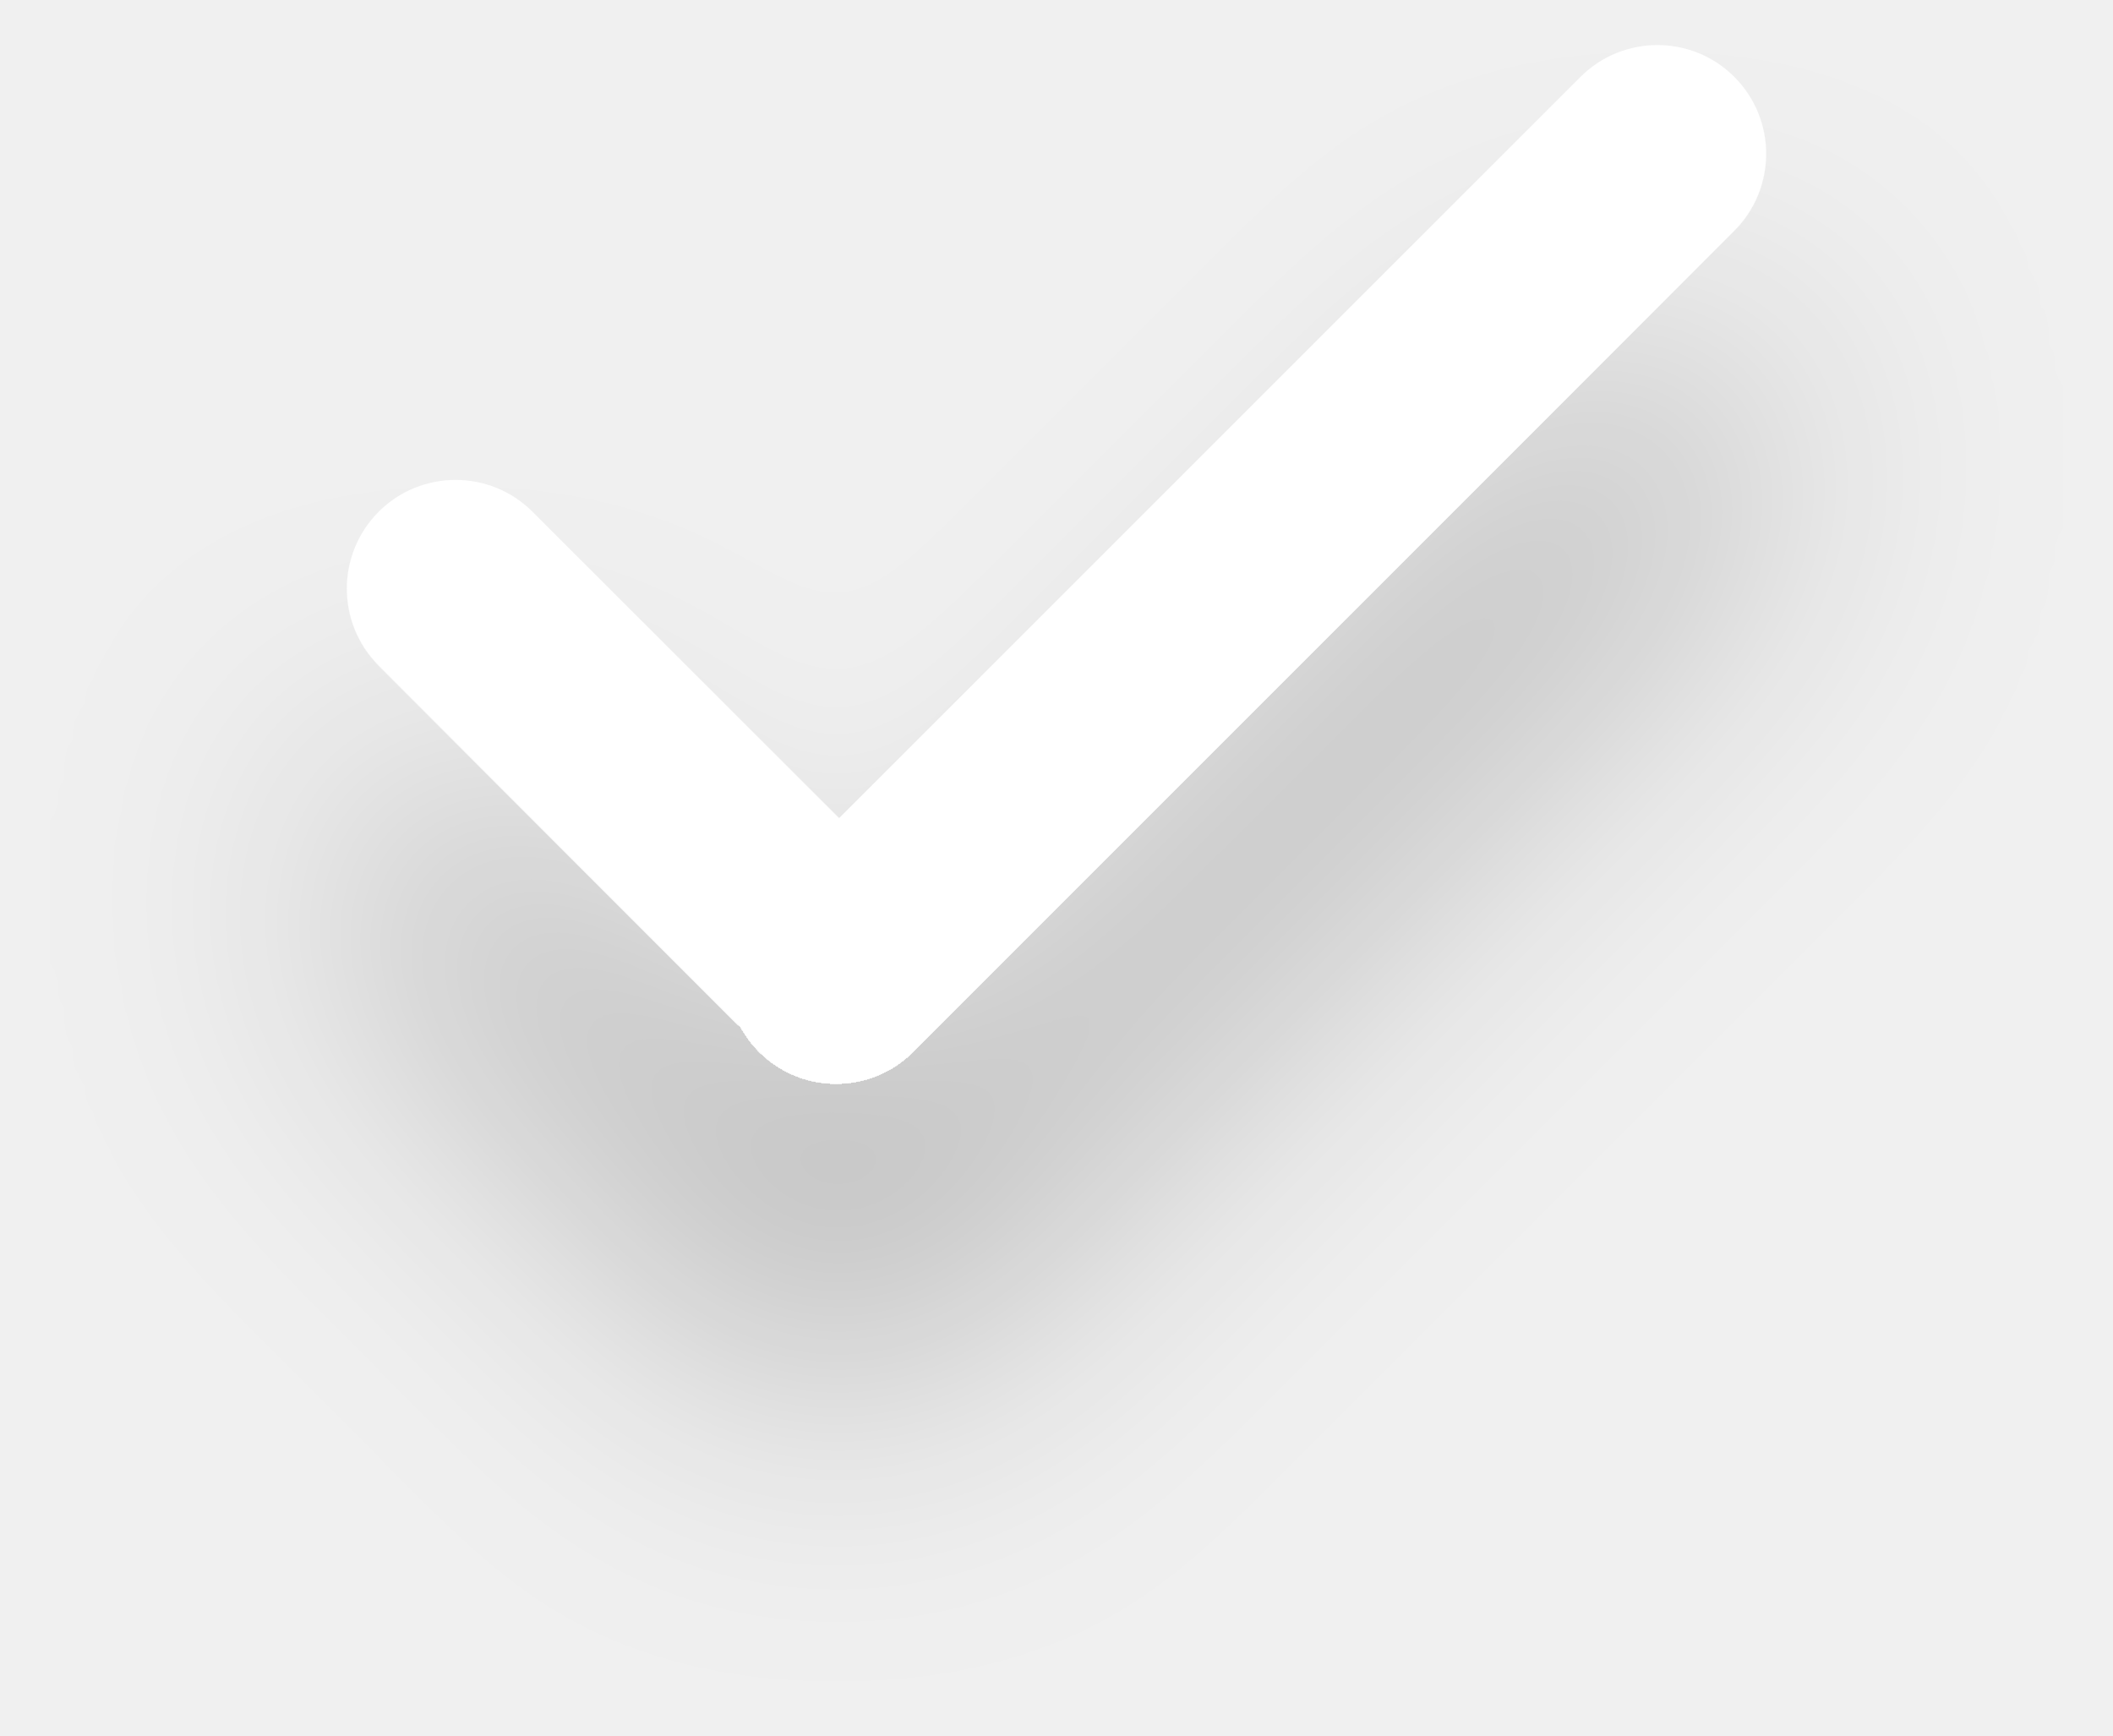
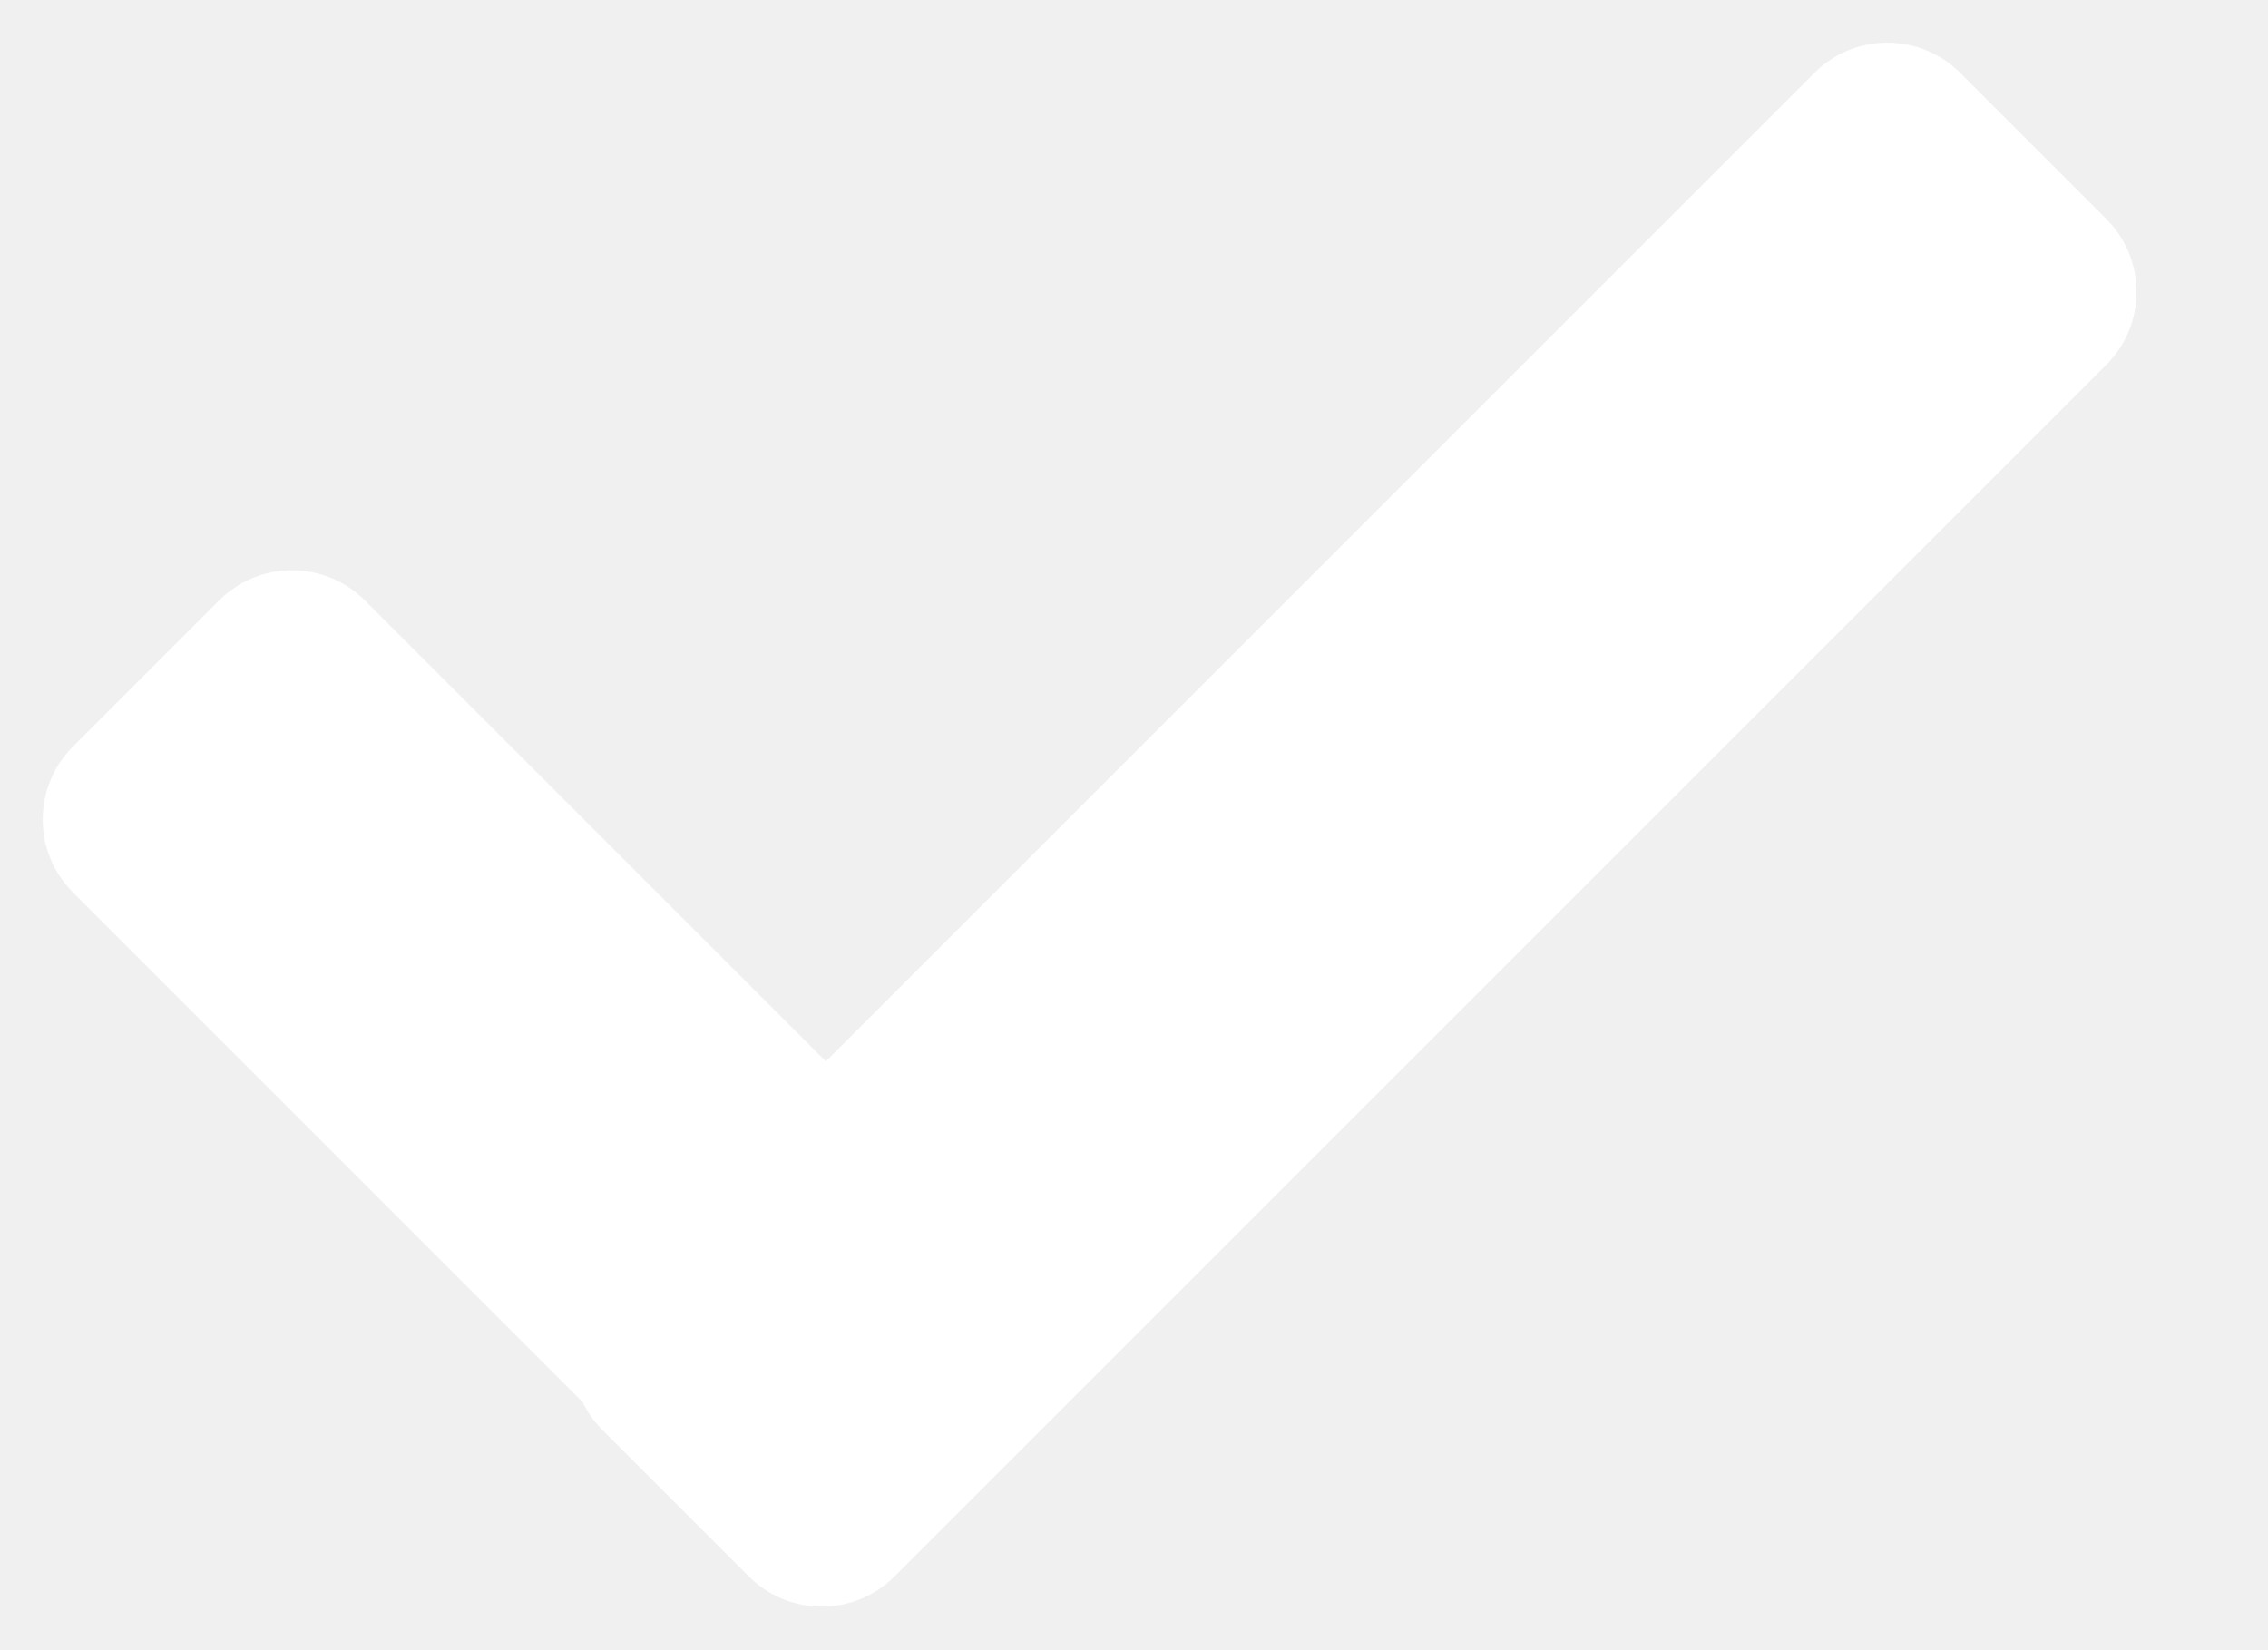
- <svg xmlns="http://www.w3.org/2000/svg" width="28" height="23" viewBox="0 0 28 23" fill="none">
-   <g filter="url(#filter0_d_4_64)">
-     <rect x="4" y="7.8" width="2.881" height="9.571" rx="1.441" transform="rotate(-45 4 7.80002)" fill="white" />
-     <rect x="21.963" width="2.881" height="18.272" rx="1.441" transform="rotate(45 21.9626 0)" fill="white" />
-   </g>
-   <defs>
-     <filter id="filter0_d_4_64" x="0.597" y="0.597" width="26.806" height="21.764" filterUnits="userSpaceOnUse" color-interpolation-filters="sRGB">
-       <feFlood flood-opacity="0" result="BackgroundImageFix" />
-       <feColorMatrix in="SourceAlpha" type="matrix" values="0 0 0 0 0 0 0 0 0 0 0 0 0 0 0 0 0 0 127 0" result="hardAlpha" />
-       <feOffset dy="4" />
-       <feGaussianBlur stdDeviation="2" />
-       <feComposite in2="hardAlpha" operator="out" />
-       <feColorMatrix type="matrix" values="0 0 0 0 0 0 0 0 0 0 0 0 0 0 0 0 0 0 0.25 0" />
-       <feBlend mode="normal" in2="BackgroundImageFix" result="effect1_dropShadow_4_64" />
-       <feBlend mode="normal" in="SourceGraphic" in2="effect1_dropShadow_4_64" result="shape" />
-     </filter>
-   </defs>
+ <svg xmlns="http://www.w3.org/2000/svg" width="22" height="16" viewBox="0 0 22 16" fill="none">
+   <rect y="7.95" width="4.005" height="11.321" rx="1" transform="rotate(-45 0 7.94965)" fill="white" />
+   <rect x="18.307" width="4.005" height="18.623" rx="1" transform="rotate(45 18.3073 0)" fill="white" />
</svg>
